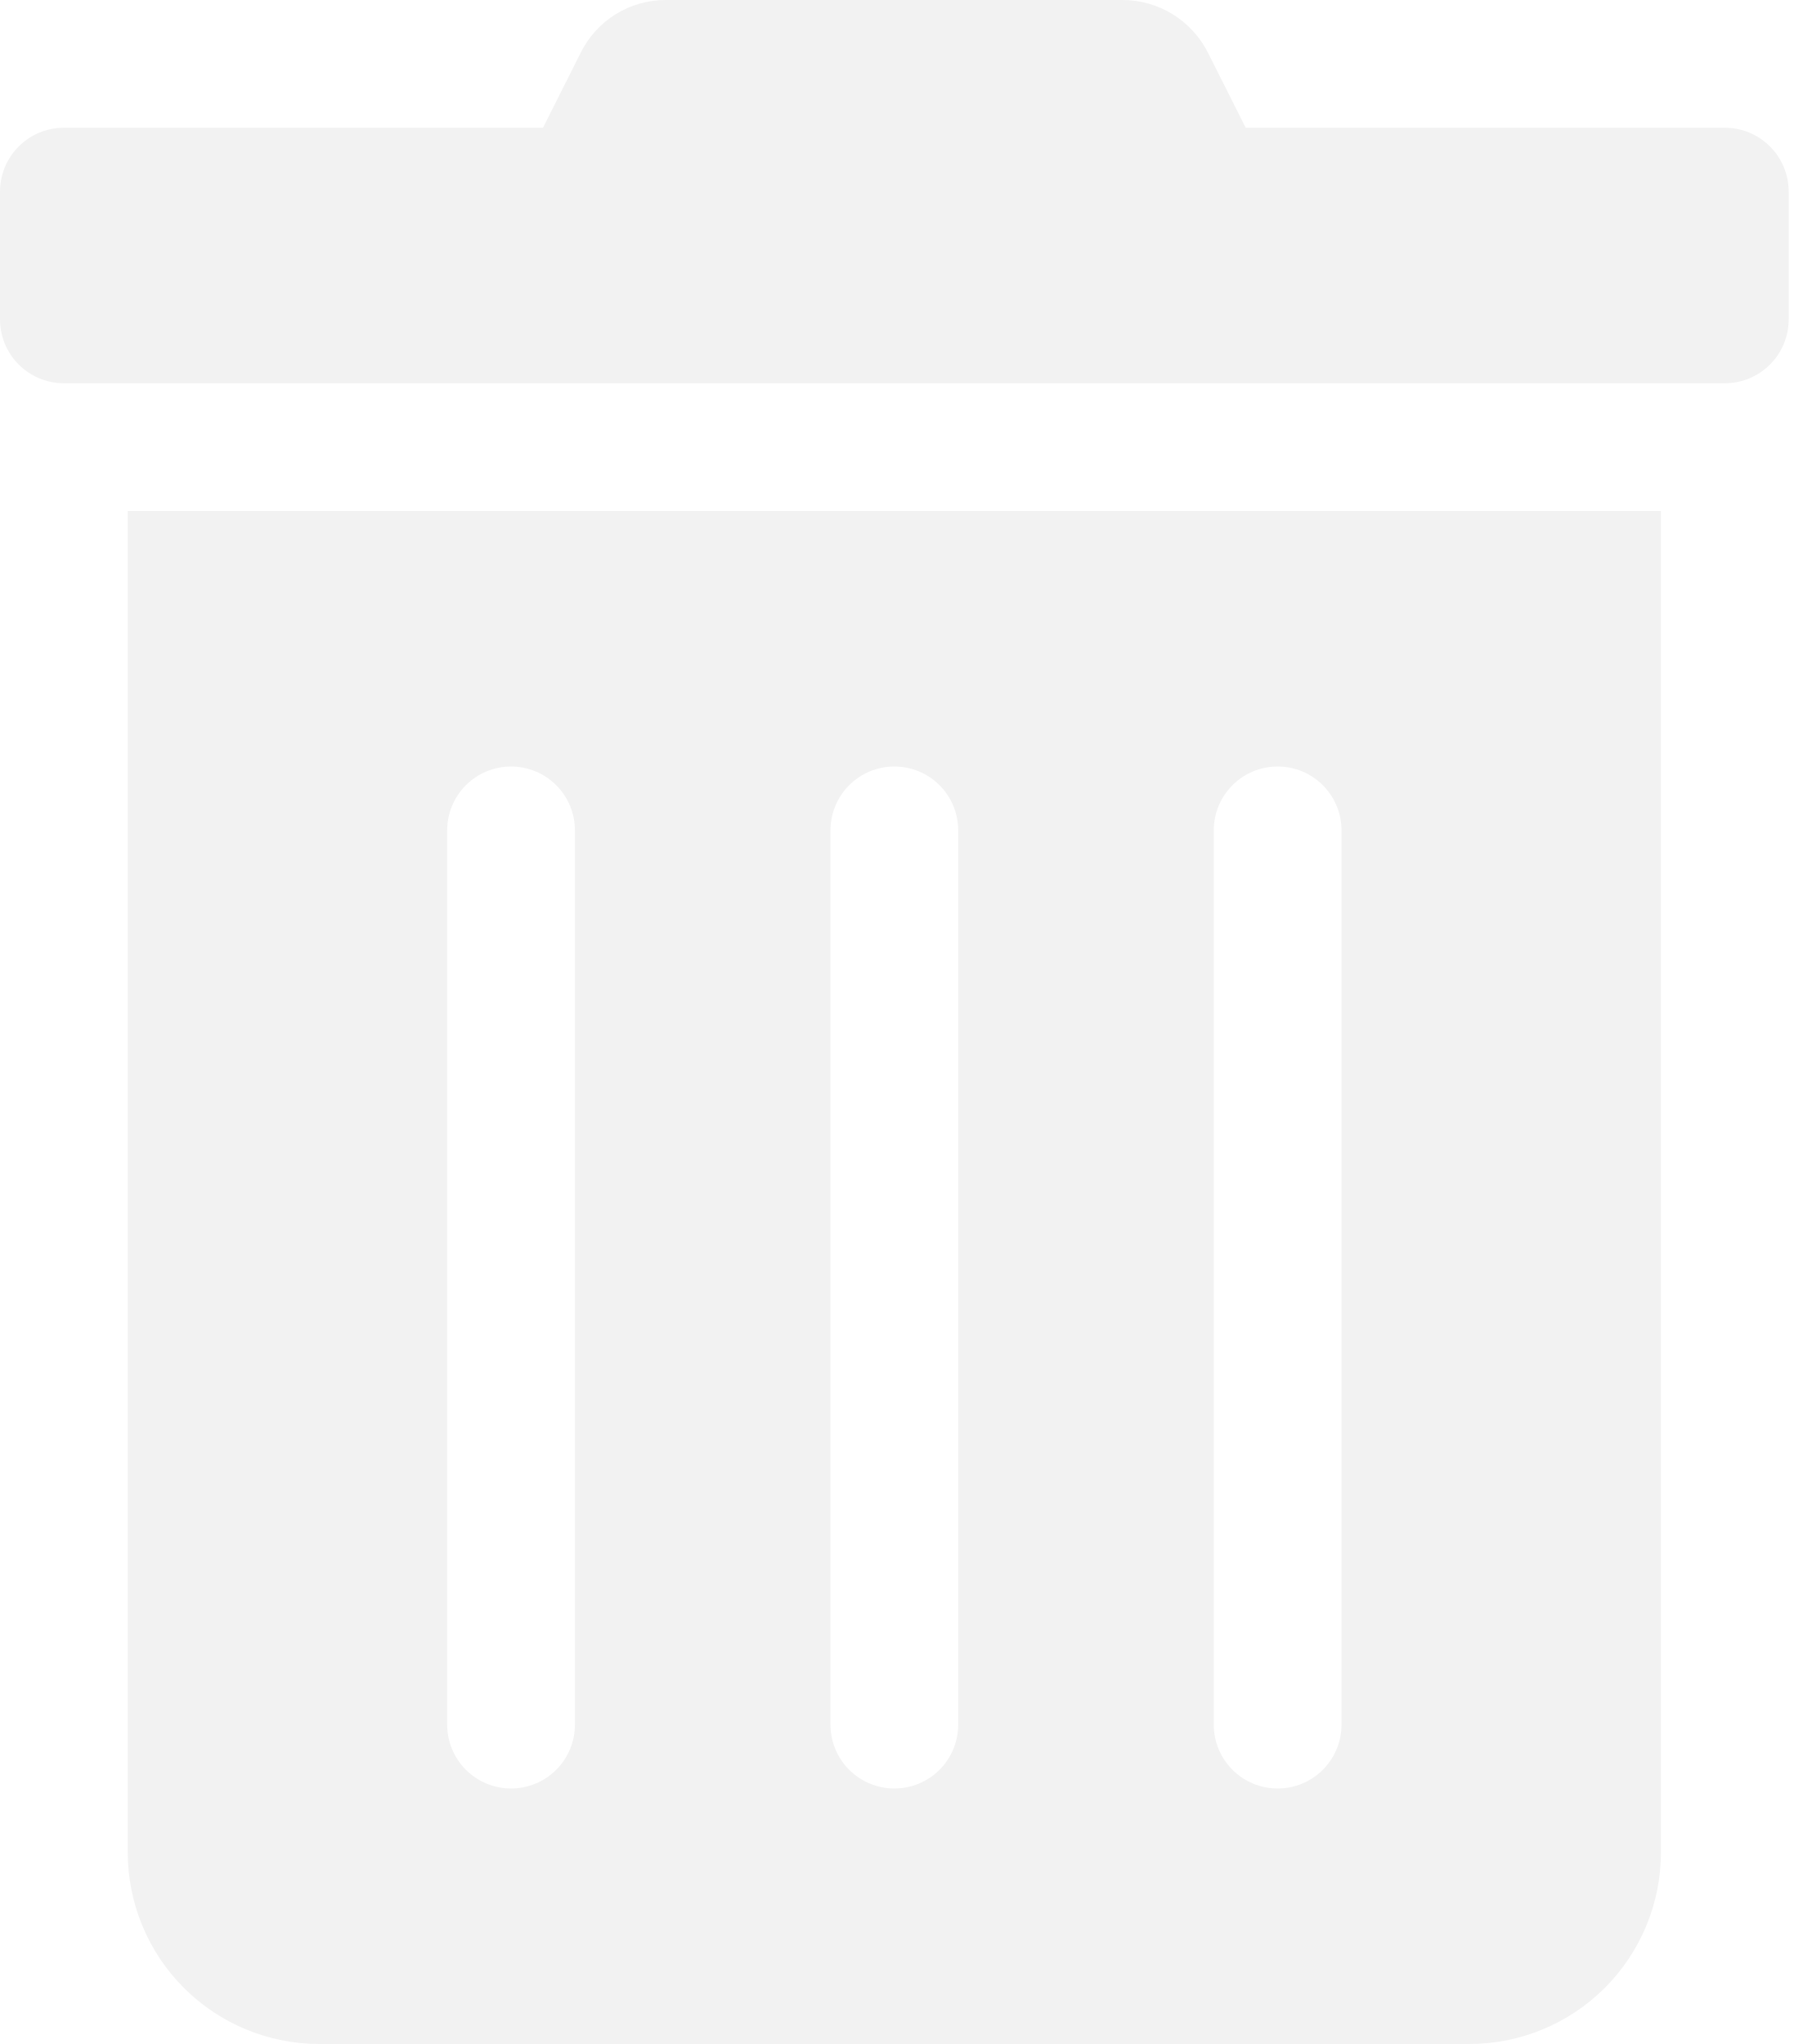
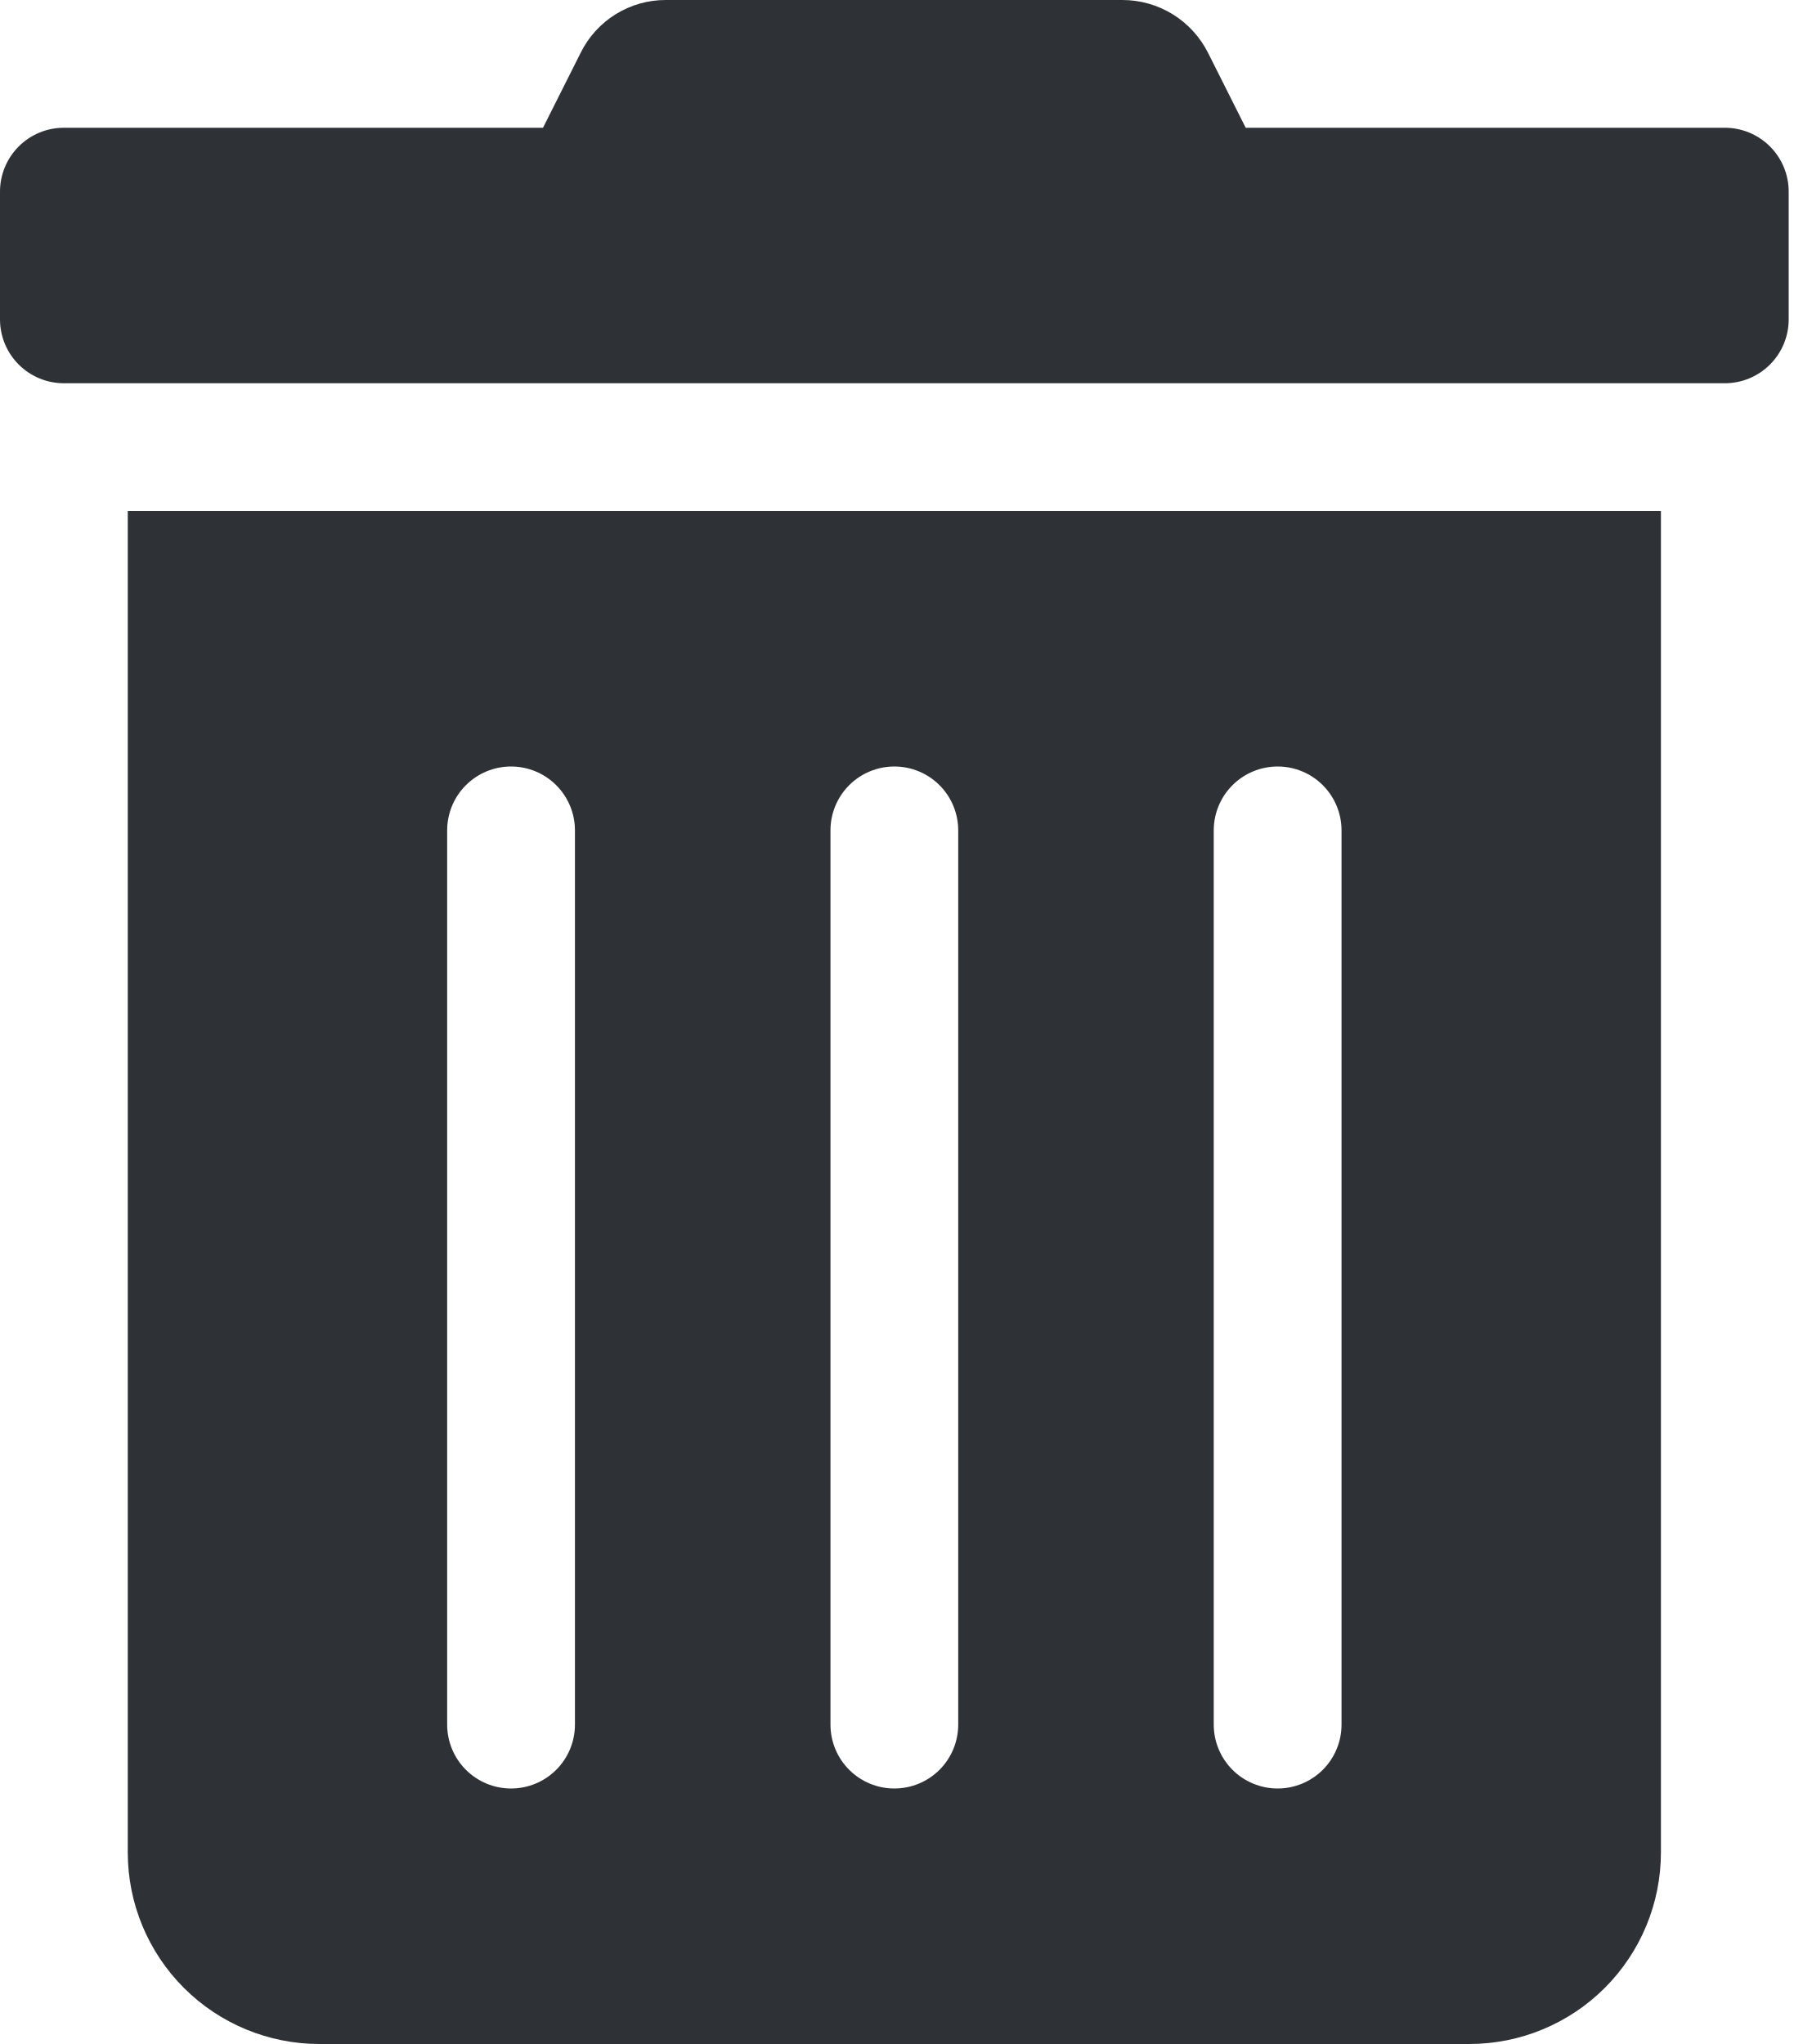
<svg xmlns="http://www.w3.org/2000/svg" width="97" height="110" viewBox="0 0 97 110" fill="none">
-   <path d="M6.875 99.688C6.875 102.423 7.961 105.046 9.895 106.98C11.829 108.914 14.452 110 17.188 110H79.062C81.797 110 84.421 108.914 86.355 106.98C88.288 105.046 89.375 102.423 89.375 99.688V27.5H6.875V99.688ZM65.312 44.688C65.312 43.776 65.675 42.901 66.319 42.257C66.964 41.612 67.838 41.25 68.75 41.25C69.662 41.25 70.536 41.612 71.181 42.257C71.825 42.901 72.188 43.776 72.188 44.688V92.812C72.188 93.724 71.825 94.599 71.181 95.243C70.536 95.888 69.662 96.25 68.75 96.25C67.838 96.25 66.964 95.888 66.319 95.243C65.675 94.599 65.312 93.724 65.312 92.812V44.688ZM44.688 44.688C44.688 43.776 45.05 42.901 45.694 42.257C46.339 41.612 47.213 41.25 48.125 41.25C49.037 41.25 49.911 41.612 50.556 42.257C51.2 42.901 51.562 43.776 51.562 44.688V92.812C51.562 93.724 51.2 94.599 50.556 95.243C49.911 95.888 49.037 96.25 48.125 96.25C47.213 96.25 46.339 95.888 45.694 95.243C45.05 94.599 44.688 93.724 44.688 92.812V44.688ZM24.062 44.688C24.062 43.776 24.425 42.901 25.069 42.257C25.714 41.612 26.588 41.25 27.5 41.25C28.412 41.25 29.286 41.612 29.931 42.257C30.575 42.901 30.938 43.776 30.938 44.688V92.812C30.938 93.724 30.575 94.599 29.931 95.243C29.286 95.888 28.412 96.25 27.5 96.25C26.588 96.25 25.714 95.888 25.069 95.243C24.425 94.599 24.062 93.724 24.062 92.812V44.688ZM92.812 6.875H67.031L65.012 2.857C64.584 1.999 63.925 1.276 63.109 0.771C62.293 0.266 61.352 -0.001 60.393 3.76679e-05H35.836C34.879 -0.004 33.94 0.262 33.126 0.768C32.313 1.273 31.659 1.997 31.238 2.857L29.219 6.875H3.438C2.526 6.875 1.651 7.237 1.007 7.882C0.362 8.527 0 9.401 0 10.312L0 17.188C0 18.099 0.362 18.974 1.007 19.618C1.651 20.263 2.526 20.625 3.438 20.625H92.812C93.724 20.625 94.599 20.263 95.243 19.618C95.888 18.974 96.25 18.099 96.25 17.188V10.312C96.25 9.401 95.888 8.527 95.243 7.882C94.599 7.237 93.724 6.875 92.812 6.875Z" fill="#F2F2F2" />
+   <path d="M6.875 99.688C6.875 102.423 7.961 105.046 9.895 106.98C11.829 108.914 14.452 110 17.188 110H79.062C81.797 110 84.421 108.914 86.355 106.98C88.288 105.046 89.375 102.423 89.375 99.688V27.5H6.875V99.688ZM65.312 44.688C65.312 43.776 65.675 42.901 66.319 42.257C66.964 41.612 67.838 41.25 68.75 41.25C69.662 41.25 70.536 41.612 71.181 42.257C71.825 42.901 72.188 43.776 72.188 44.688V92.812C72.188 93.724 71.825 94.599 71.181 95.243C70.536 95.888 69.662 96.25 68.75 96.25C67.838 96.25 66.964 95.888 66.319 95.243C65.675 94.599 65.312 93.724 65.312 92.812V44.688ZM44.688 44.688C44.688 43.776 45.05 42.901 45.694 42.257C46.339 41.612 47.213 41.25 48.125 41.25C49.037 41.25 49.911 41.612 50.556 42.257C51.2 42.901 51.562 43.776 51.562 44.688V92.812C51.562 93.724 51.2 94.599 50.556 95.243C49.911 95.888 49.037 96.25 48.125 96.25C47.213 96.25 46.339 95.888 45.694 95.243C45.05 94.599 44.688 93.724 44.688 92.812V44.688ZM24.062 44.688C24.062 43.776 24.425 42.901 25.069 42.257C25.714 41.612 26.588 41.25 27.5 41.25C28.412 41.25 29.286 41.612 29.931 42.257C30.575 42.901 30.938 43.776 30.938 44.688V92.812C30.938 93.724 30.575 94.599 29.931 95.243C29.286 95.888 28.412 96.25 27.5 96.25C26.588 96.25 25.714 95.888 25.069 95.243C24.425 94.599 24.062 93.724 24.062 92.812V44.688ZM92.812 6.875H67.031L65.012 2.857C64.584 1.999 63.925 1.276 63.109 0.771C62.293 0.266 61.352 -0.001 60.393 3.76679e-05H35.836C34.879 -0.004 33.94 0.262 33.126 0.768C32.313 1.273 31.659 1.997 31.238 2.857L29.219 6.875H3.438C2.526 6.875 1.651 7.237 1.007 7.882C0.362 8.527 0 9.401 0 10.312L0 17.188C0 18.099 0.362 18.974 1.007 19.618C1.651 20.263 2.526 20.625 3.438 20.625H92.812C93.724 20.625 94.599 20.263 95.243 19.618C95.888 18.974 96.25 18.099 96.25 17.188V10.312C96.25 9.401 95.888 8.527 95.243 7.882C94.599 7.237 93.724 6.875 92.812 6.875Z" fill="#2E3236" />
</svg>
